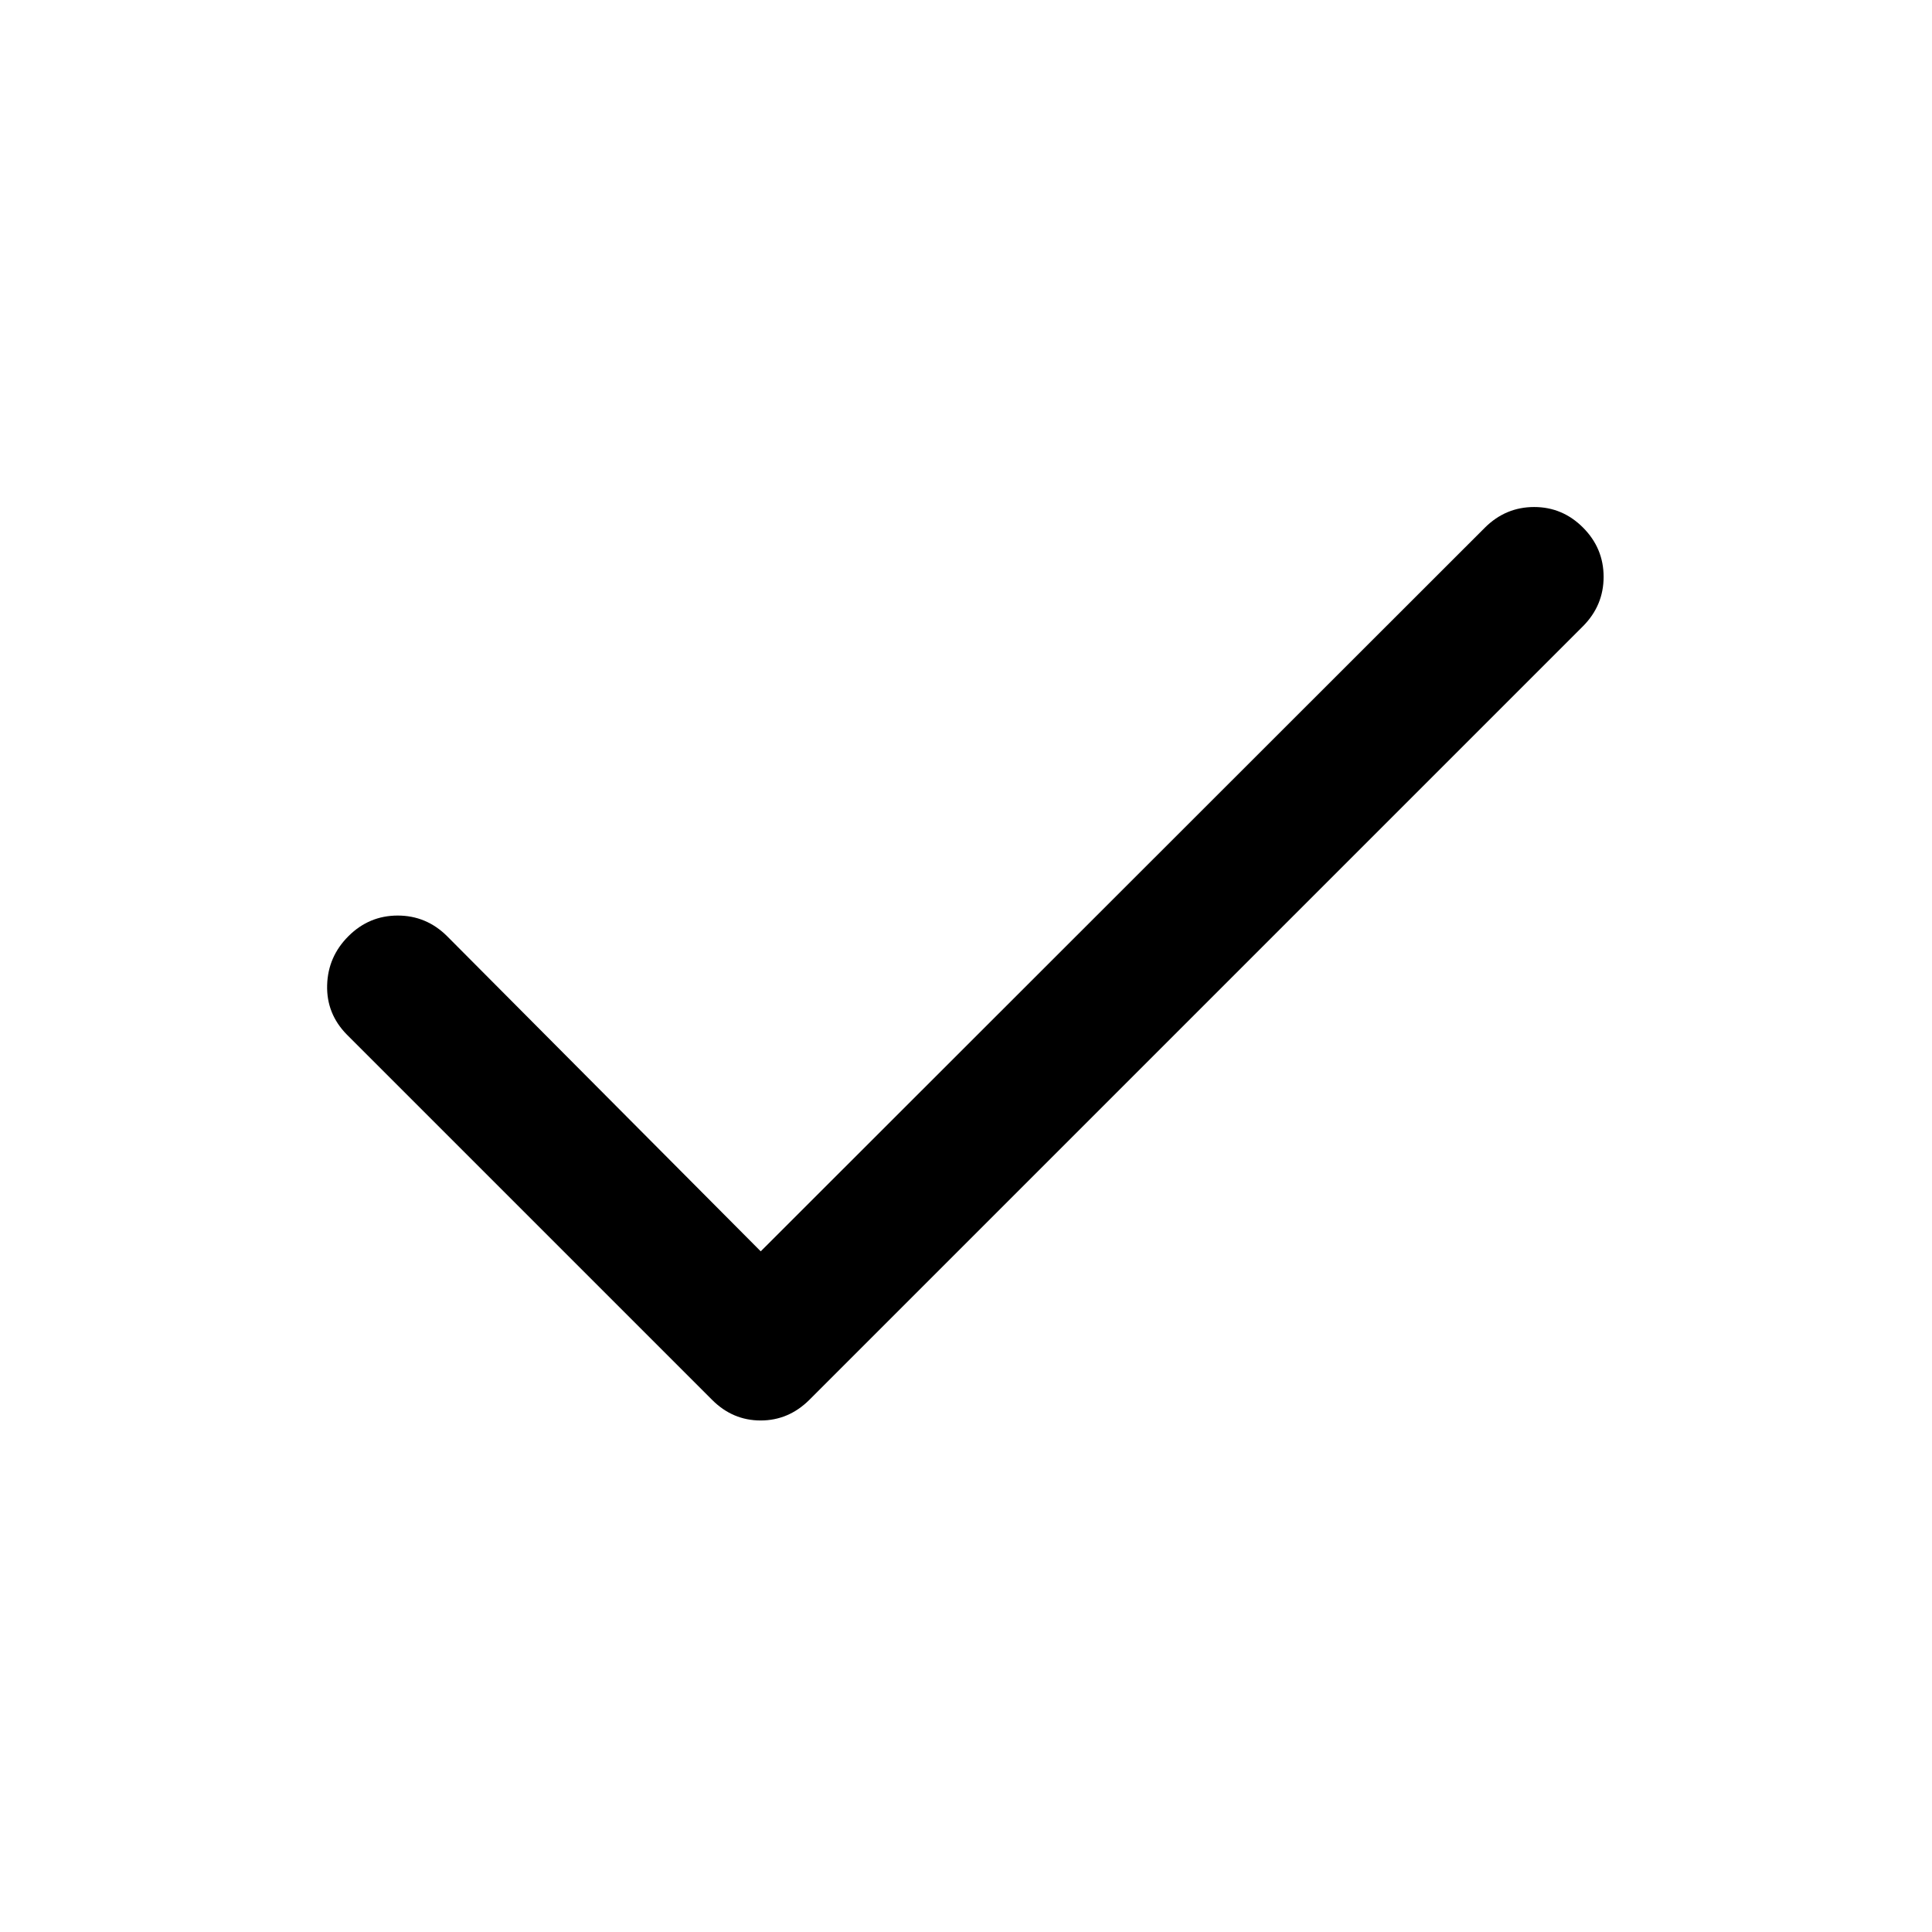
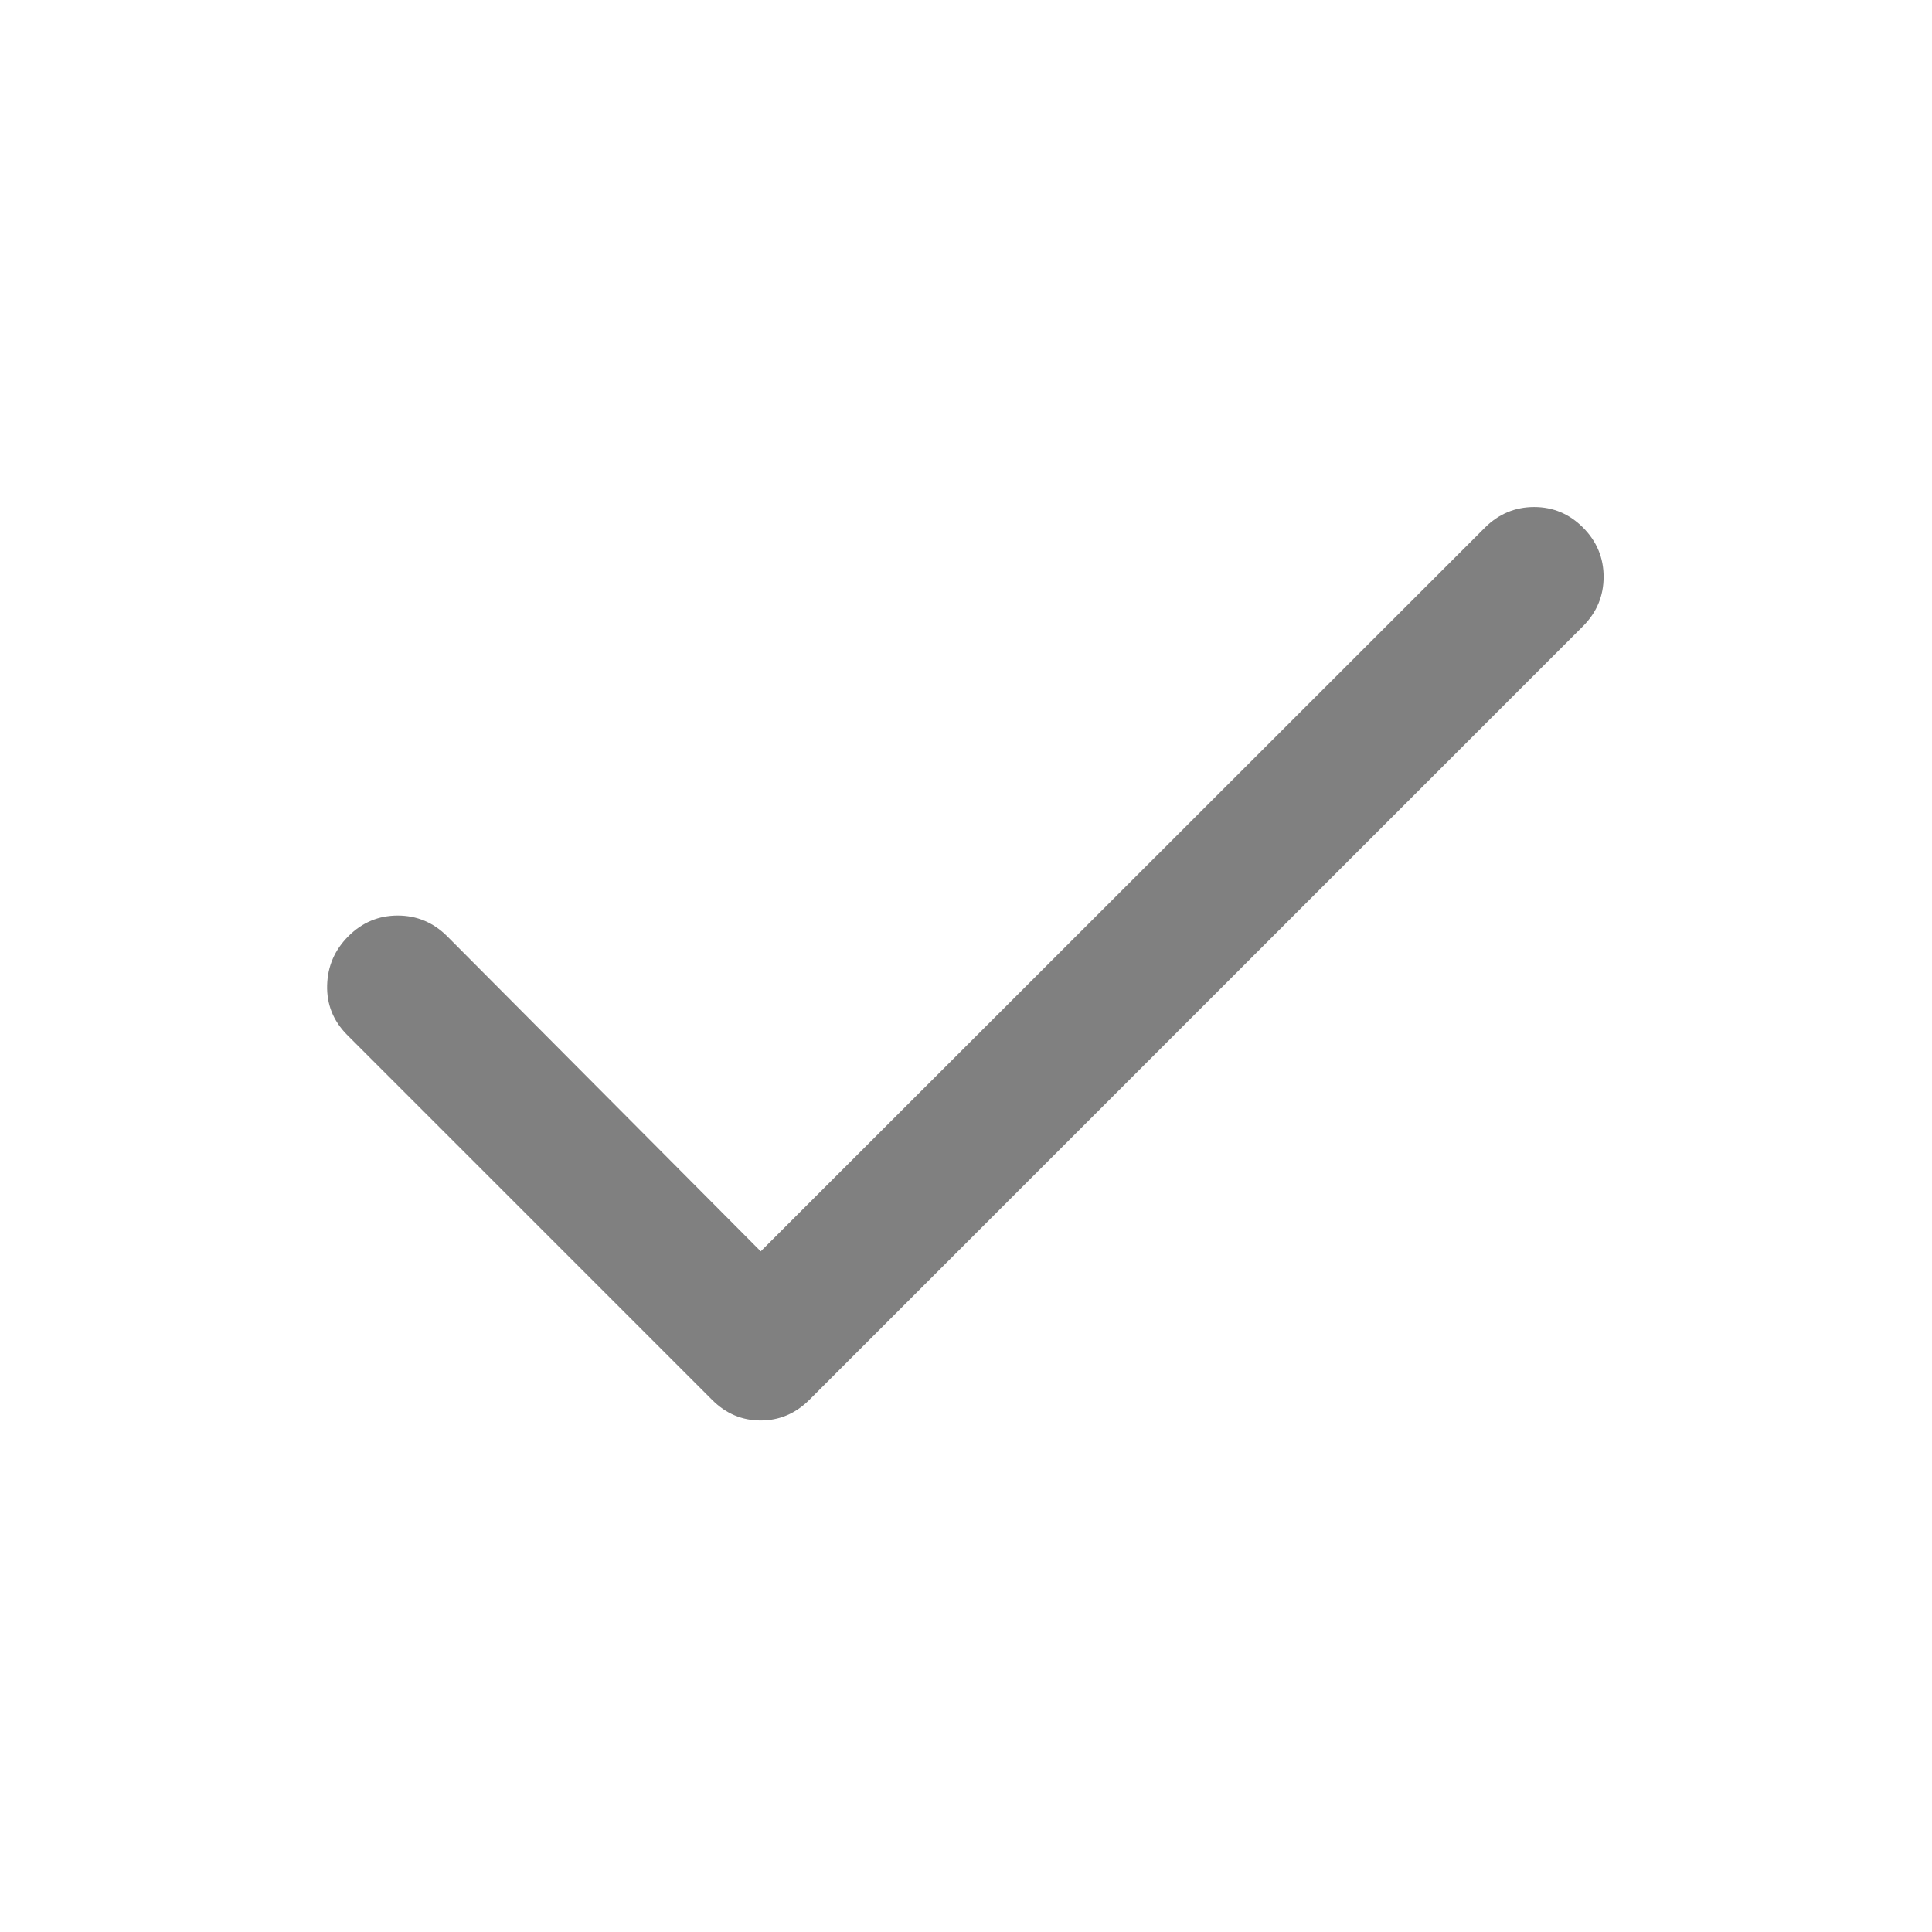
- <svg xmlns="http://www.w3.org/2000/svg" height="48" viewBox="0 -960 960 960" width="48">
+ <svg xmlns="http://www.w3.org/2000/svg" fill="#808080" height="48" viewBox="0 -960 960 960" width="48">
  <path d="M378-338.218 737.891-697.87q10.294-10.195 24.419-10.195t24.32 10.248q10.196 10.248 10.196 24.441t-10.196 24.485L402.109-264.37q-10.283 10.196-24.152 10.196-13.87 0-24.066-10.196L172.37-445.891q-10.196-10.358-9.816-24.571.381-14.212 10.629-24.408 10.248-10.195 24.441-10.195t24.485 10.195L378-338.218Z" />
</svg>
